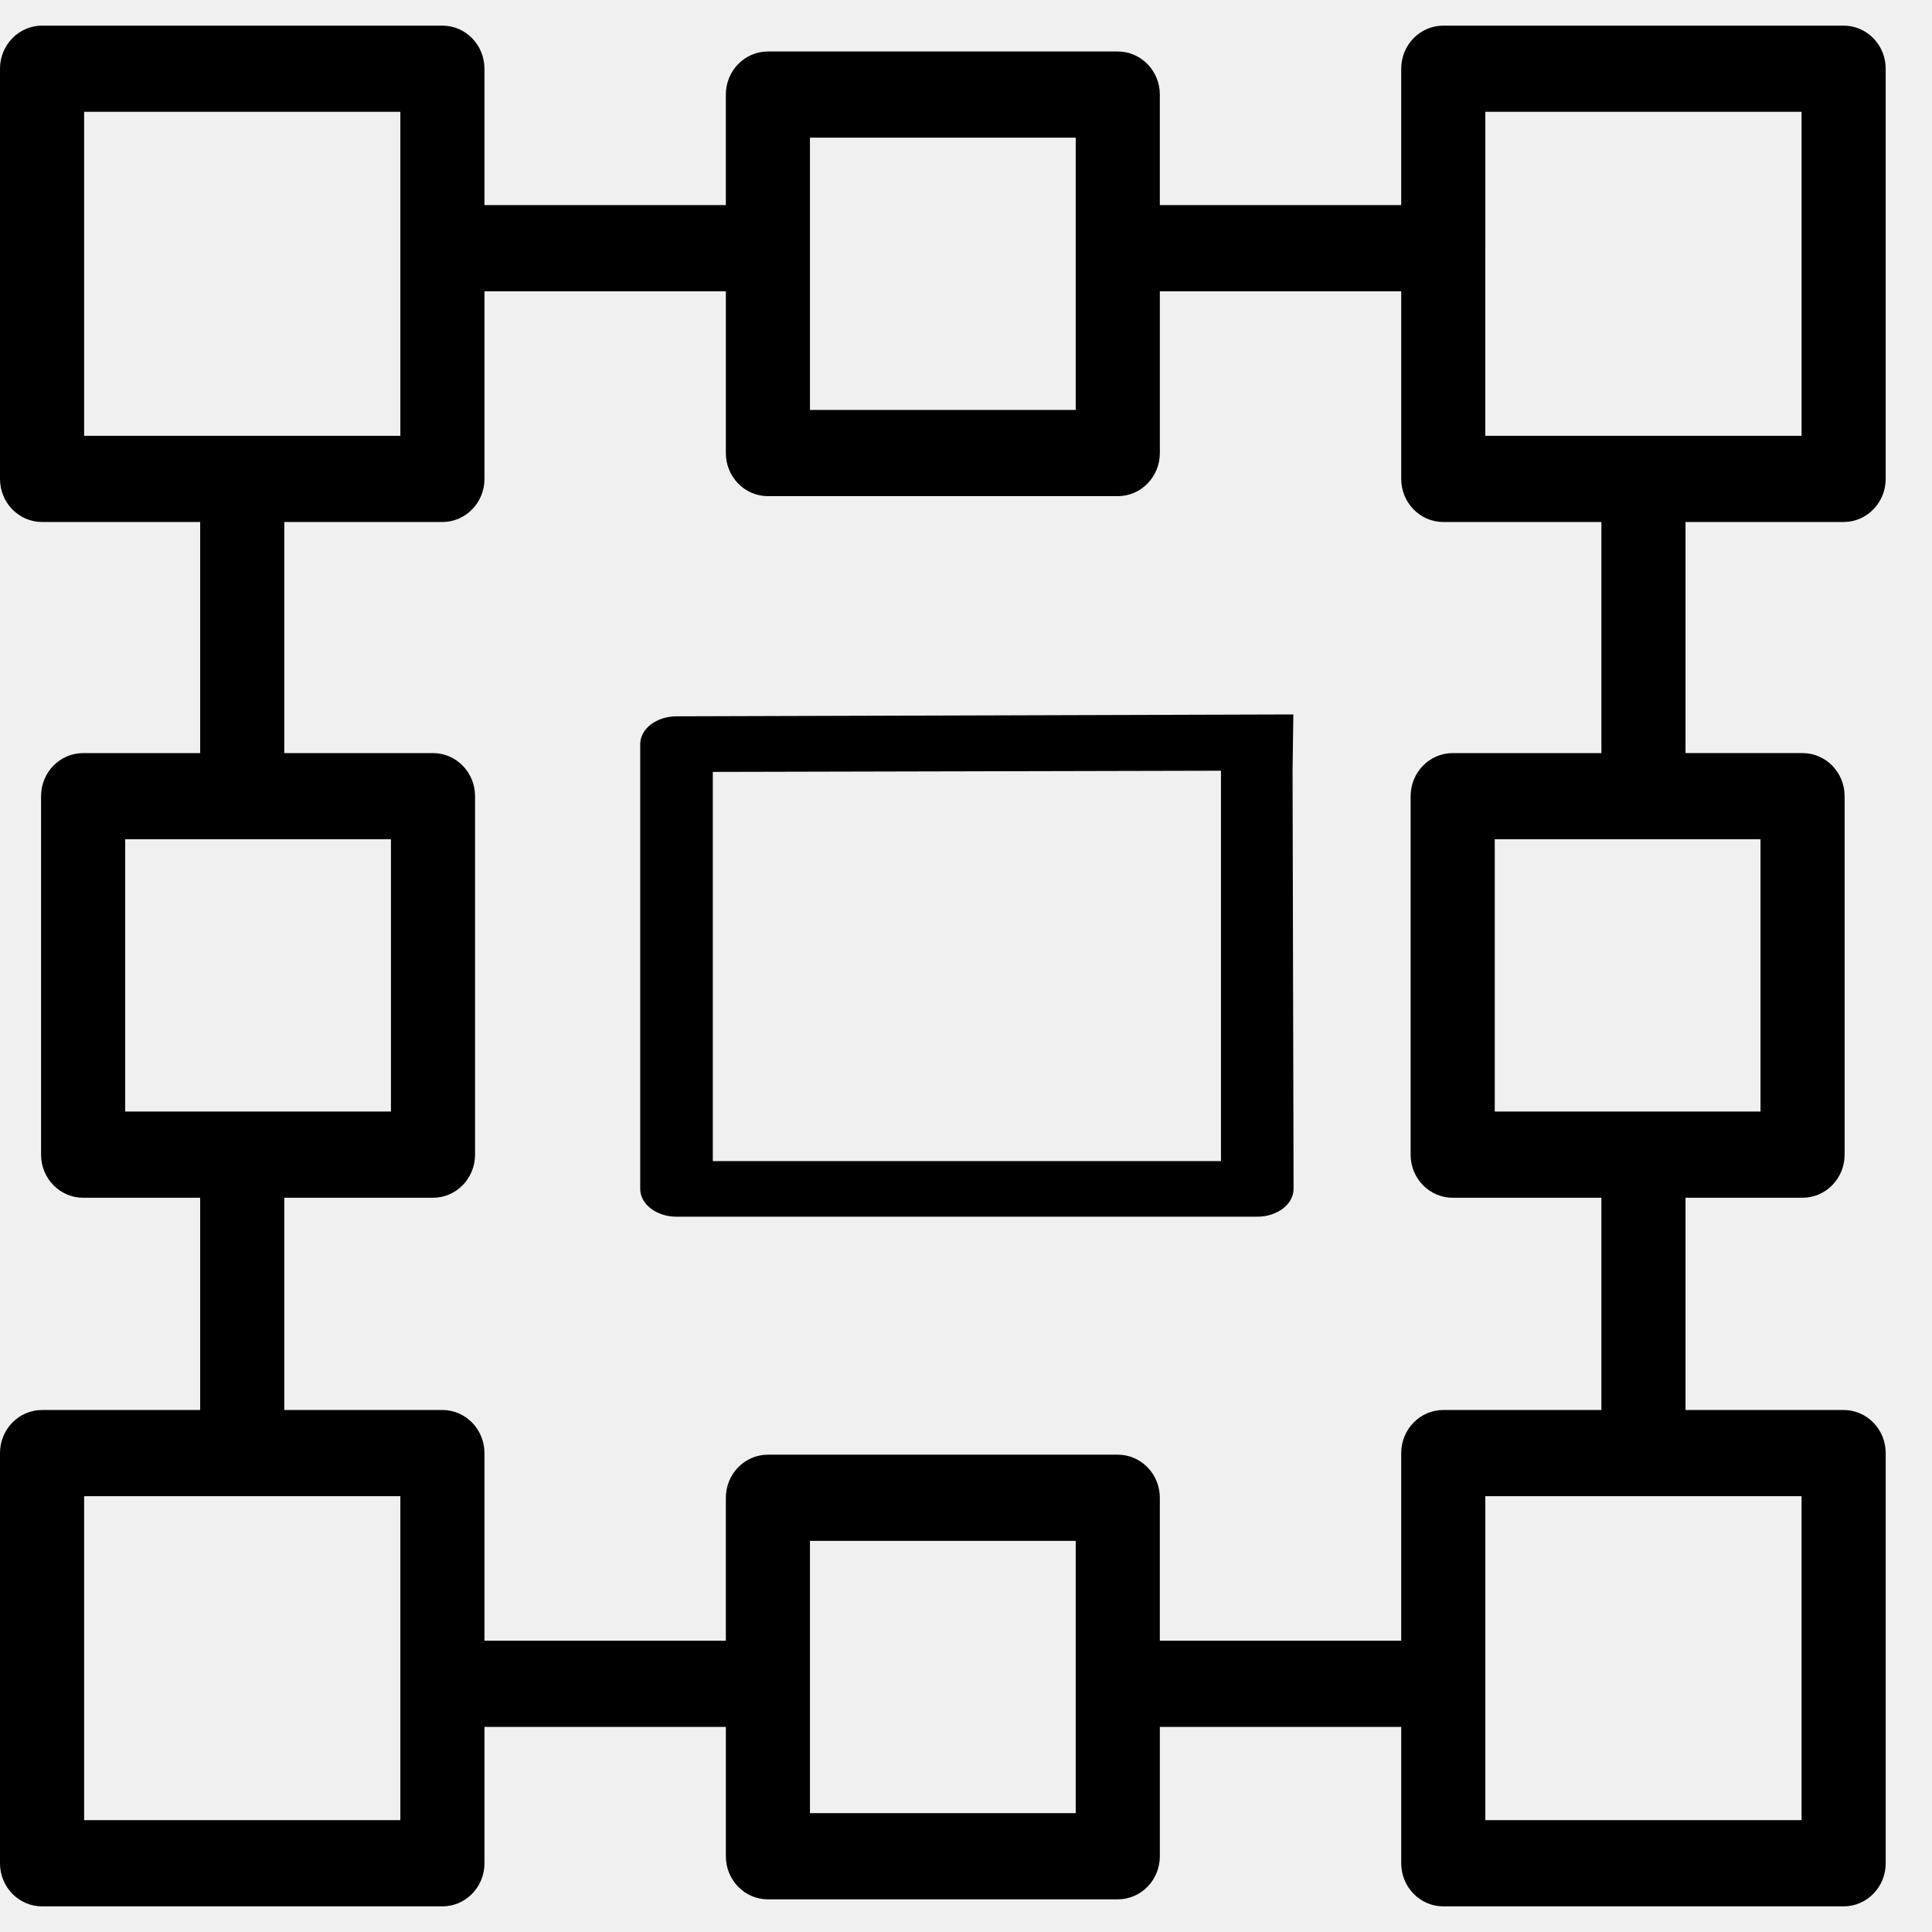
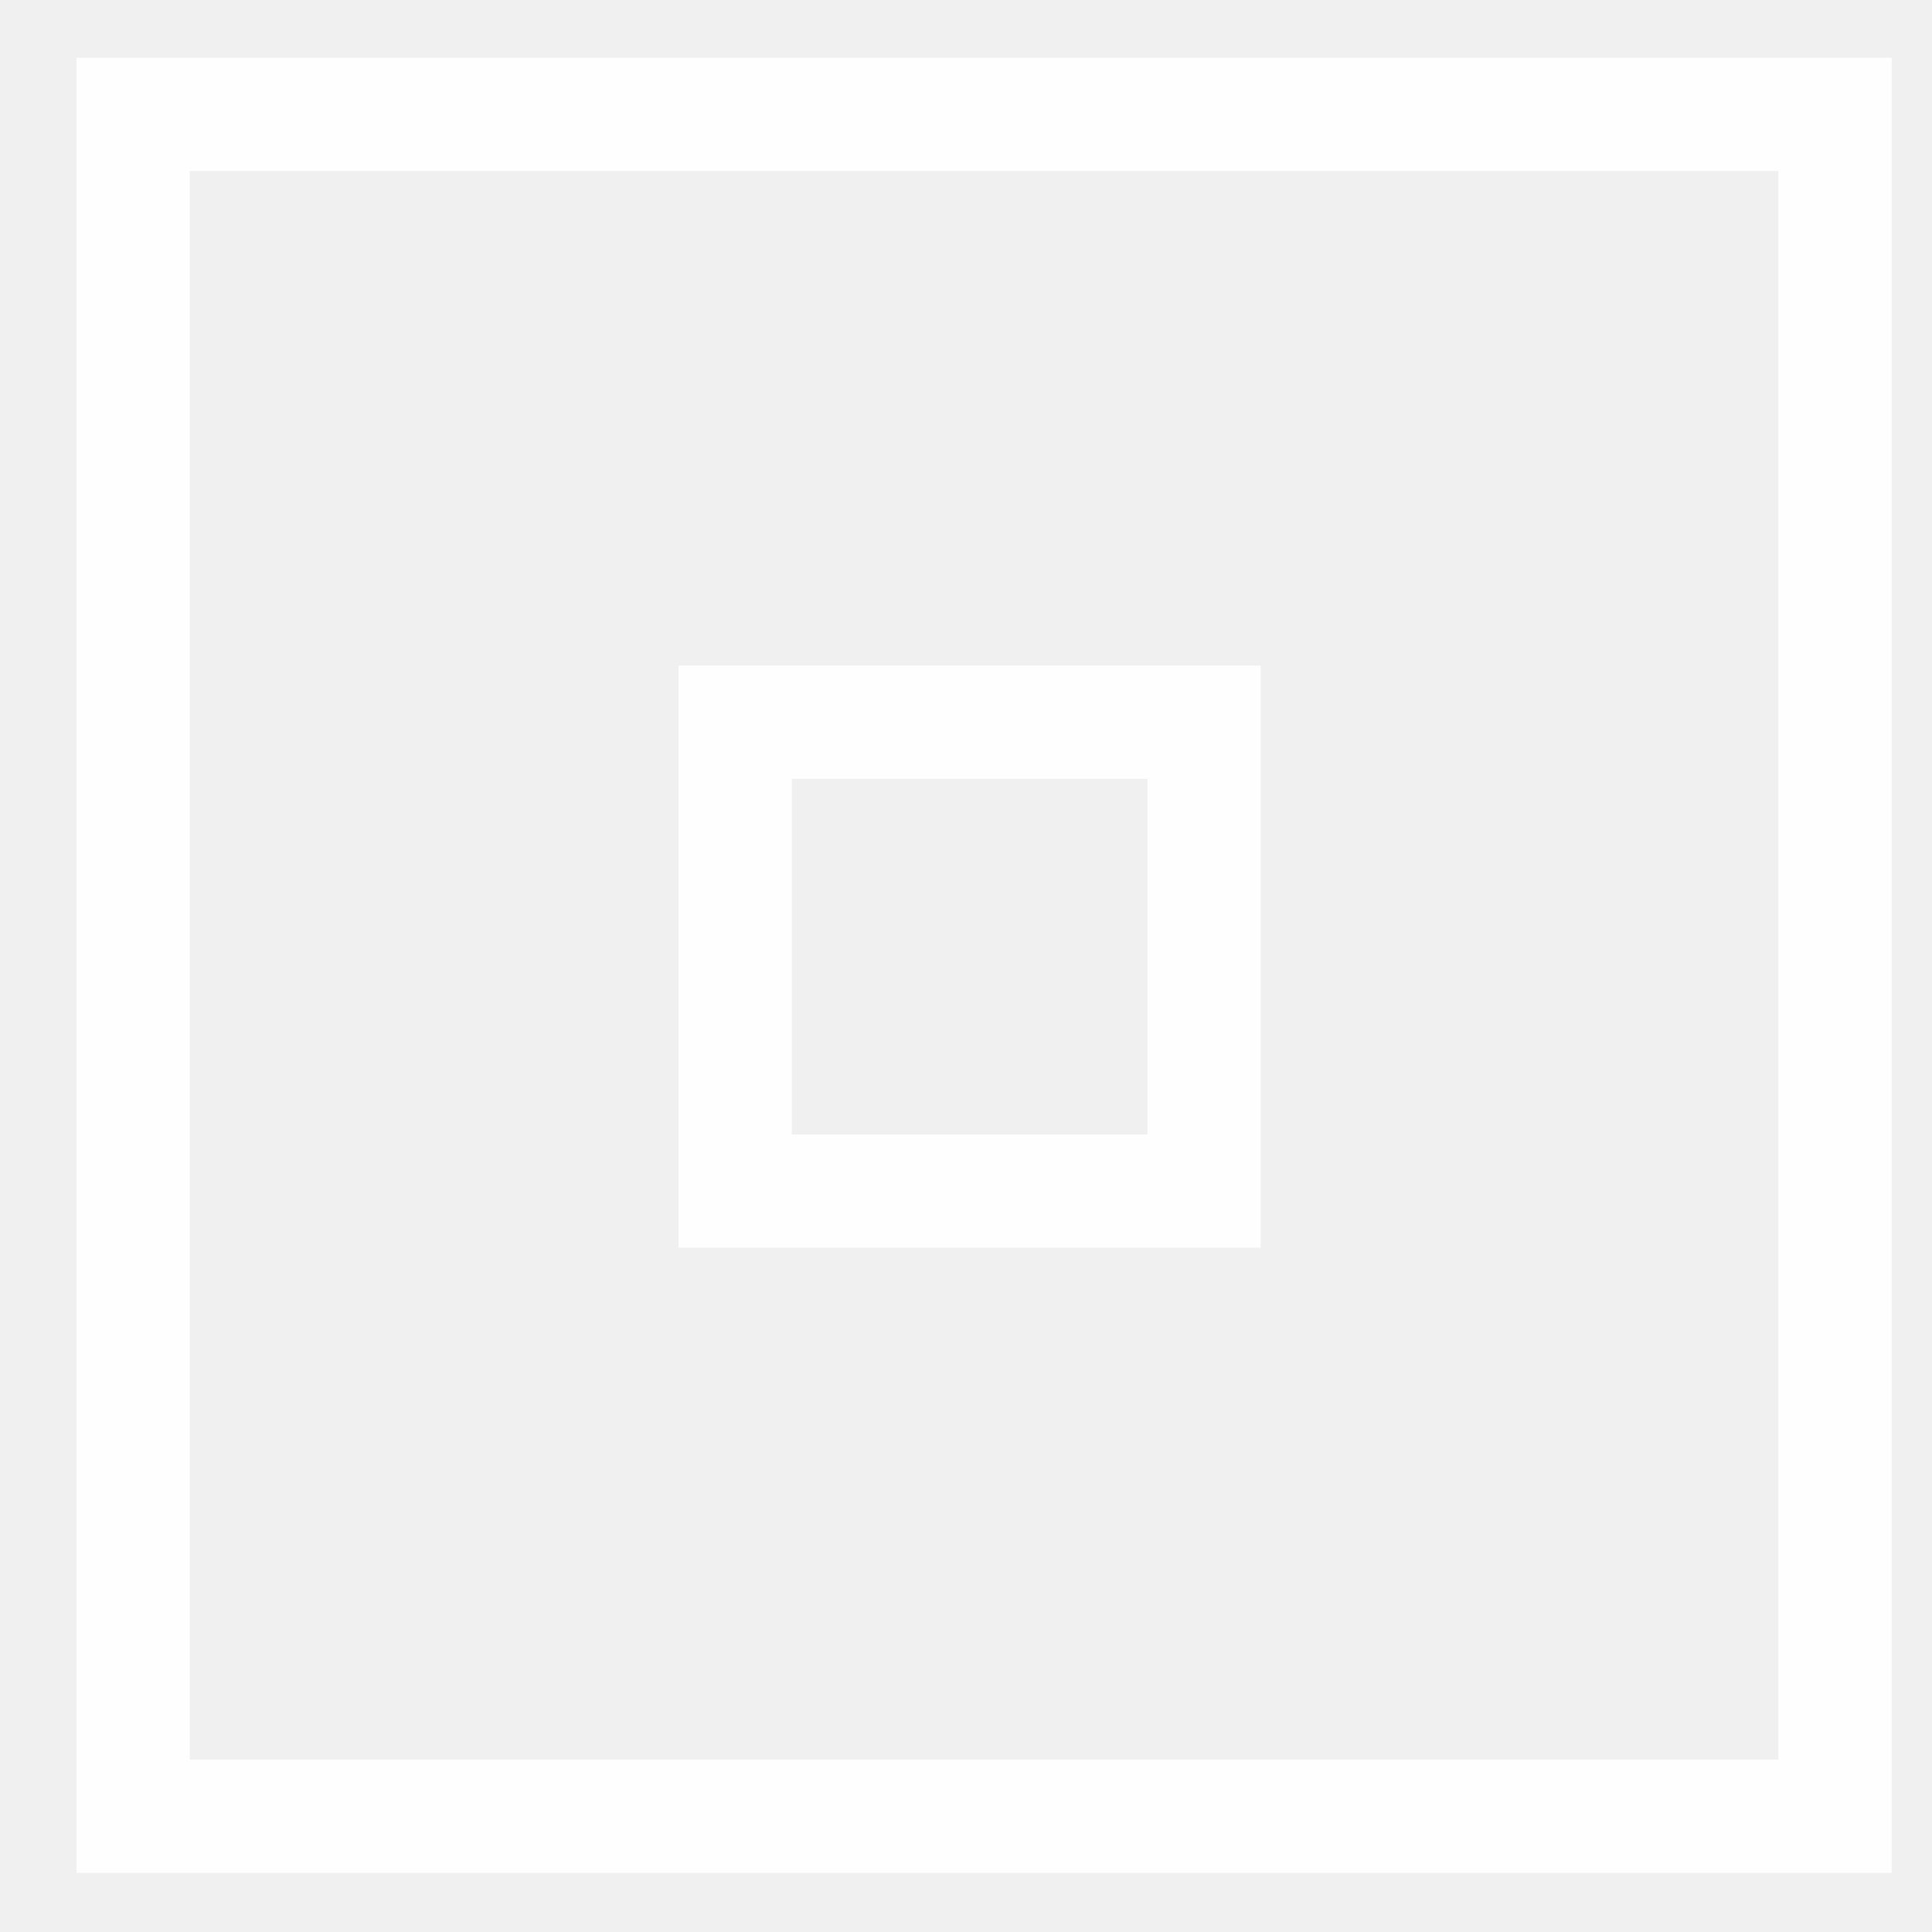
<svg xmlns="http://www.w3.org/2000/svg" version="1.1" id="Layer_1" x="0px" y="0px" viewBox="0 0 512.002 512.002" style="enable-background:new 0 0 512.002 512.002;" xml:space="preserve">
  <defs id="defs53" />
  <g id="g6">
    <g id="g4">
		
	</g>
  </g>
  <g id="g12" transform="scale(0.9760303,1)">
    <g id="g10">
-       <path d="M 331.517,203.271 V 307.705 H 193.542 V 204.566 l 157.414,-0.357 0.211,-14.872 -167.48,0.495 c -5.443,0.016 -9.855,3.299 -9.855,7.367 v 117.874 c 0,4.068 4.413,7.367 9.855,7.367 h 157.685 c 5.443,0 9.846,-3.299 9.856,-7.367 l -0.272,-110.864 z" id="path8" />
-     </g>
+ 		
+ 	</g>
  </g>
  <g id="g18" transform="scale(0.9760303,1)">
    <g id="g16">
-       <path d="m 500.583,373.664 h -42.934 v -56.249 h 31.781 c 6.307,0 11.42,-5.114 11.42,-11.42 v -94.999 c 0,-6.306 -5.113,-11.42 -11.42,-11.42 h -31.781 v -61.241 h 42.932 v 0.001 c 6.307,0 11.42,-5.114 11.42,-11.42 V 18.214 c 0,-6.306 -5.113,-11.42 -11.42,-11.42 H 391.877 c -6.307,0 -11.42,5.114 -11.42,11.42 V 54.352 H 314.918 V 25.066 c 0,-6.306 -5.113,-11.42 -11.42,-11.42 h -94.999 c -6.307,0 -11.42,5.114 -11.42,11.42 V 54.352 H 131.54 V 18.214 c 0,-6.306 -5.113,-11.42 -11.42,-11.42 H 11.42 C 5.113,6.794 0,11.908 0,18.214 v 108.703 c 0,6.306 5.113,11.42 11.42,11.42 h 42.932 v 61.241 H 22.57 c -6.307,0 -11.42,5.114 -11.42,11.42 v 94.999 c 0,6.306 5.113,11.42 11.42,11.42 h 31.781 v 56.249 H 11.42 C 5.113,373.666 0,378.78 0,385.086 v 108.703 c 0,6.306 5.113,11.42 11.42,11.42 h 108.703 c 6.307,0 11.42,-5.114 11.42,-11.42 V 457.65 h 65.539 v 34.278 c 0,6.306 5.113,11.42 11.42,11.42 h 94.999 c 6.307,0 11.42,-5.114 11.42,-11.42 V 457.65 h 65.539 v 36.138 c 0,6.306 5.113,11.42 11.42,11.42 h 108.703 c 6.307,0 11.42,-5.114 11.42,-11.42 V 385.084 c -0.001,-6.306 -5.113,-11.42 -11.42,-11.42 z M 478.01,222.416 v 72.159 h -31.781 -40.377 v -72.159 h 40.377 z M 403.297,65.772 V 29.634 h 85.863 v 85.863 H 446.228 403.296 V 65.772 Z m -183.377,0 V 36.486 h 72.159 v 29.286 42.873 H 219.92 Z M 22.84,115.497 V 29.634 h 85.863 v 36.138 49.725 H 65.771 22.84 Z m 11.15,179.08 v -72.159 h 31.781 40.377 v 72.159 H 65.771 Z m 74.713,151.652 v 36.138 H 22.84 v -85.863 h 42.932 42.932 v 49.725 z m 183.377,0 v 34.278 h -72.16 v -34.278 -37.882 h 72.159 v 37.882 z m 99.797,-72.563 c -6.307,0 -11.42,5.114 -11.42,11.42 v 49.725 h -65.539 v -37.882 c 0,-6.306 -5.113,-11.42 -11.42,-11.42 h -94.999 c -6.307,0 -11.42,5.114 -11.42,11.42 v 37.882 H 131.54 v -49.725 c 0,-6.306 -5.113,-11.42 -11.42,-11.42 H 77.191 v -56.249 h 40.377 c 6.307,0 11.42,-5.114 11.42,-11.42 v -94.999 c 0,-6.306 -5.113,-11.42 -11.42,-11.42 H 77.191 v -61.241 h 42.932 c 6.307,0 11.42,-5.114 11.42,-11.42 V 77.192 h 65.539 v 42.873 c 0,6.306 5.113,11.42 11.42,11.42 h 94.999 c 6.307,0 11.42,-5.114 11.42,-11.42 V 77.192 h 65.539 v 49.725 c 0,6.306 5.113,11.42 11.42,11.42 h 42.932 v 61.241 h -0.002 -40.377 c -6.307,0 -11.42,5.114 -11.42,11.42 v 94.999 c 0,6.306 5.113,11.42 11.42,11.42 h 40.377 v 56.249 z m 97.283,108.701 h -85.863 v -36.138 -49.725 h 42.932 42.932 v 85.863 z" id="path14" />
-     </g>
+ 		
+ 	</g>
  </g>
  <g id="g20">
</g>
  <g id="g22">
</g>
  <g id="g24">
</g>
  <g id="g26">
</g>
  <g id="g28">
</g>
  <g id="g30">
</g>
  <g id="g32">
</g>
  <g id="g34">
</g>
  <g id="g36">
</g>
  <g id="g38">
</g>
  <g id="g40">
</g>
  <g id="g42">
</g>
  <g id="g44">
</g>
  <g id="g46">
</g>
  <g id="g48">
</g>
+   <rect style="opacity:0.96;fill:none;fill-opacity:1;stroke:#ffffff;stroke-width:30;stroke-linecap:round;stroke-linejoin:miter;stroke-miterlimit:4;stroke-dasharray:none;stroke-opacity:1" id="rect837" width="451.016" height="451.016" x="35.284" y="30.305" />
+   <rect style="opacity:0.96;fill:none;fill-opacity:1;stroke:#ffffff;stroke-width:30;stroke-linecap:round;stroke-linejoin:miter;stroke-miterlimit:4;stroke-dasharray:none;stroke-opacity:1" id="rect841" width="124.26" height="124.26" x="194.827" y="191.382" />
</svg>
